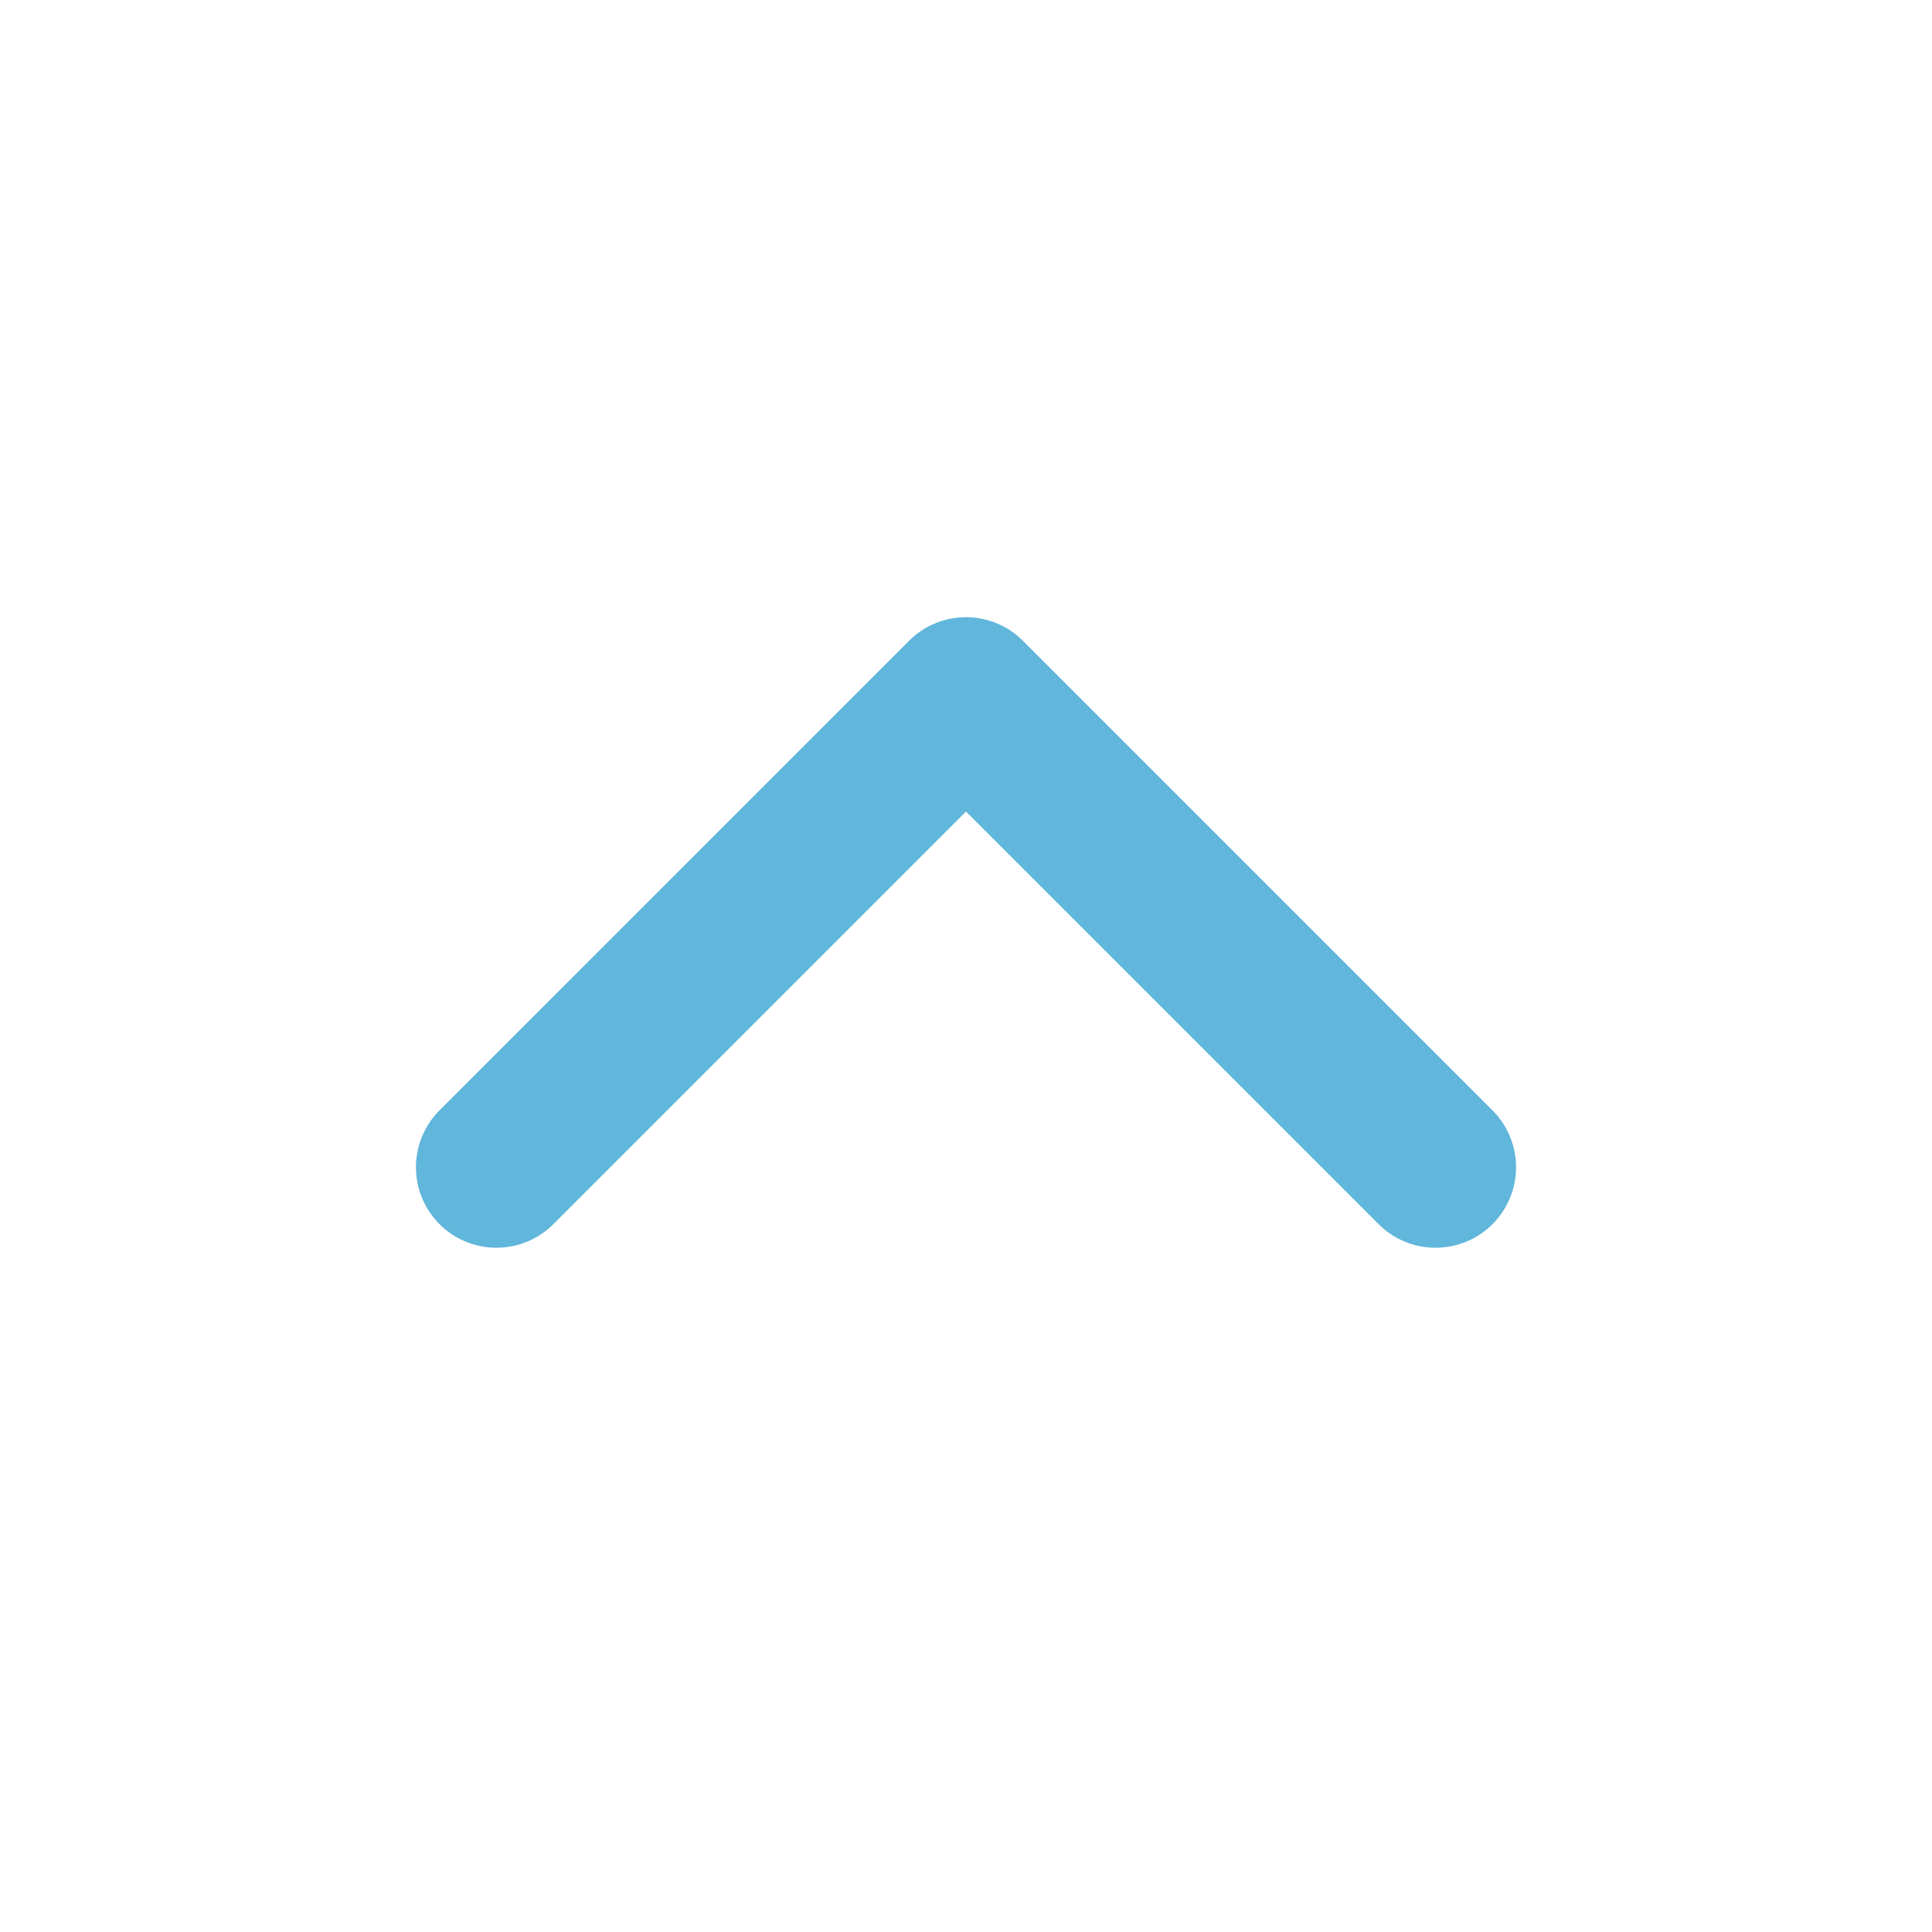
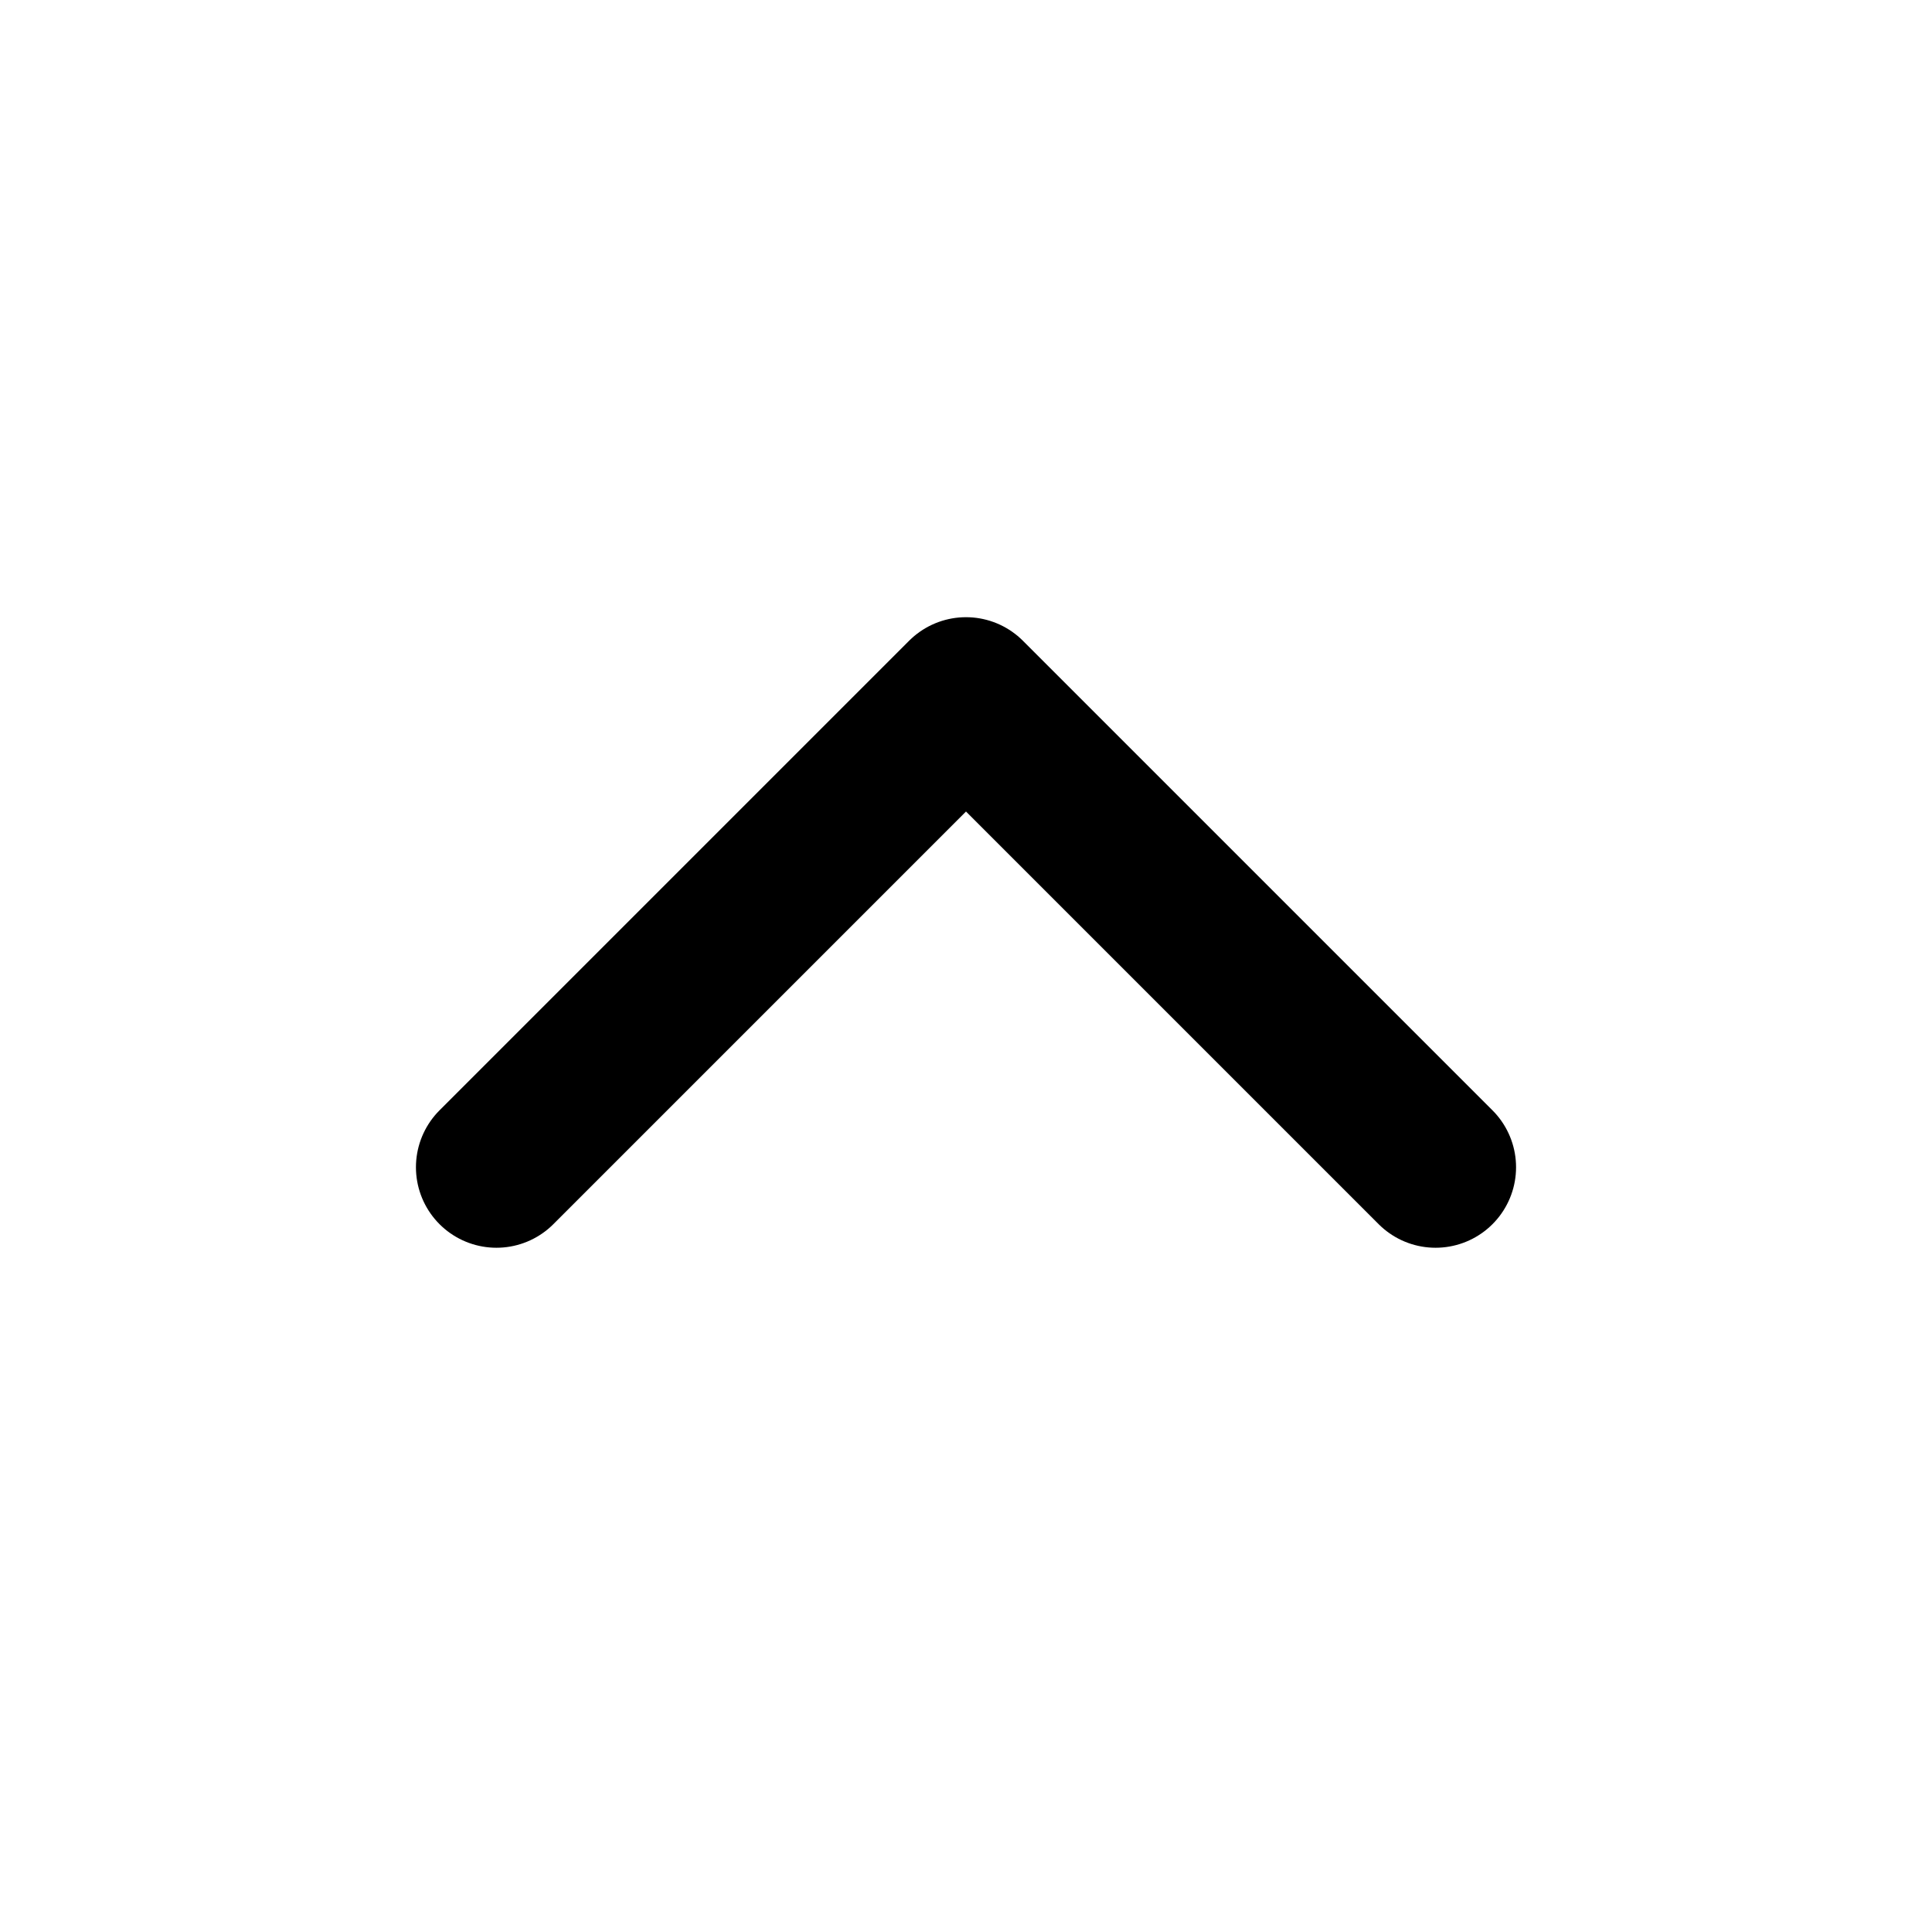
- <svg xmlns="http://www.w3.org/2000/svg" width="24" height="24" viewBox="0 0 24 24" fill="none">
+ <svg xmlns="http://www.w3.org/2000/svg" viewBox="0 0 24 24" fill="none">
  <g id="icons">
-     <path id="Icon" d="M6.167 14.5L12 8.667L17.833 14.5" stroke="#61B6DB" stroke-width="2" stroke-linecap="round" stroke-linejoin="round" />
+     <path id="Icon" d="M6.167 14.5L12 8.667L17.833 14.5" stroke="currentColor" stroke-width="2" stroke-linecap="round" stroke-linejoin="round" />
  </g>
</svg>
